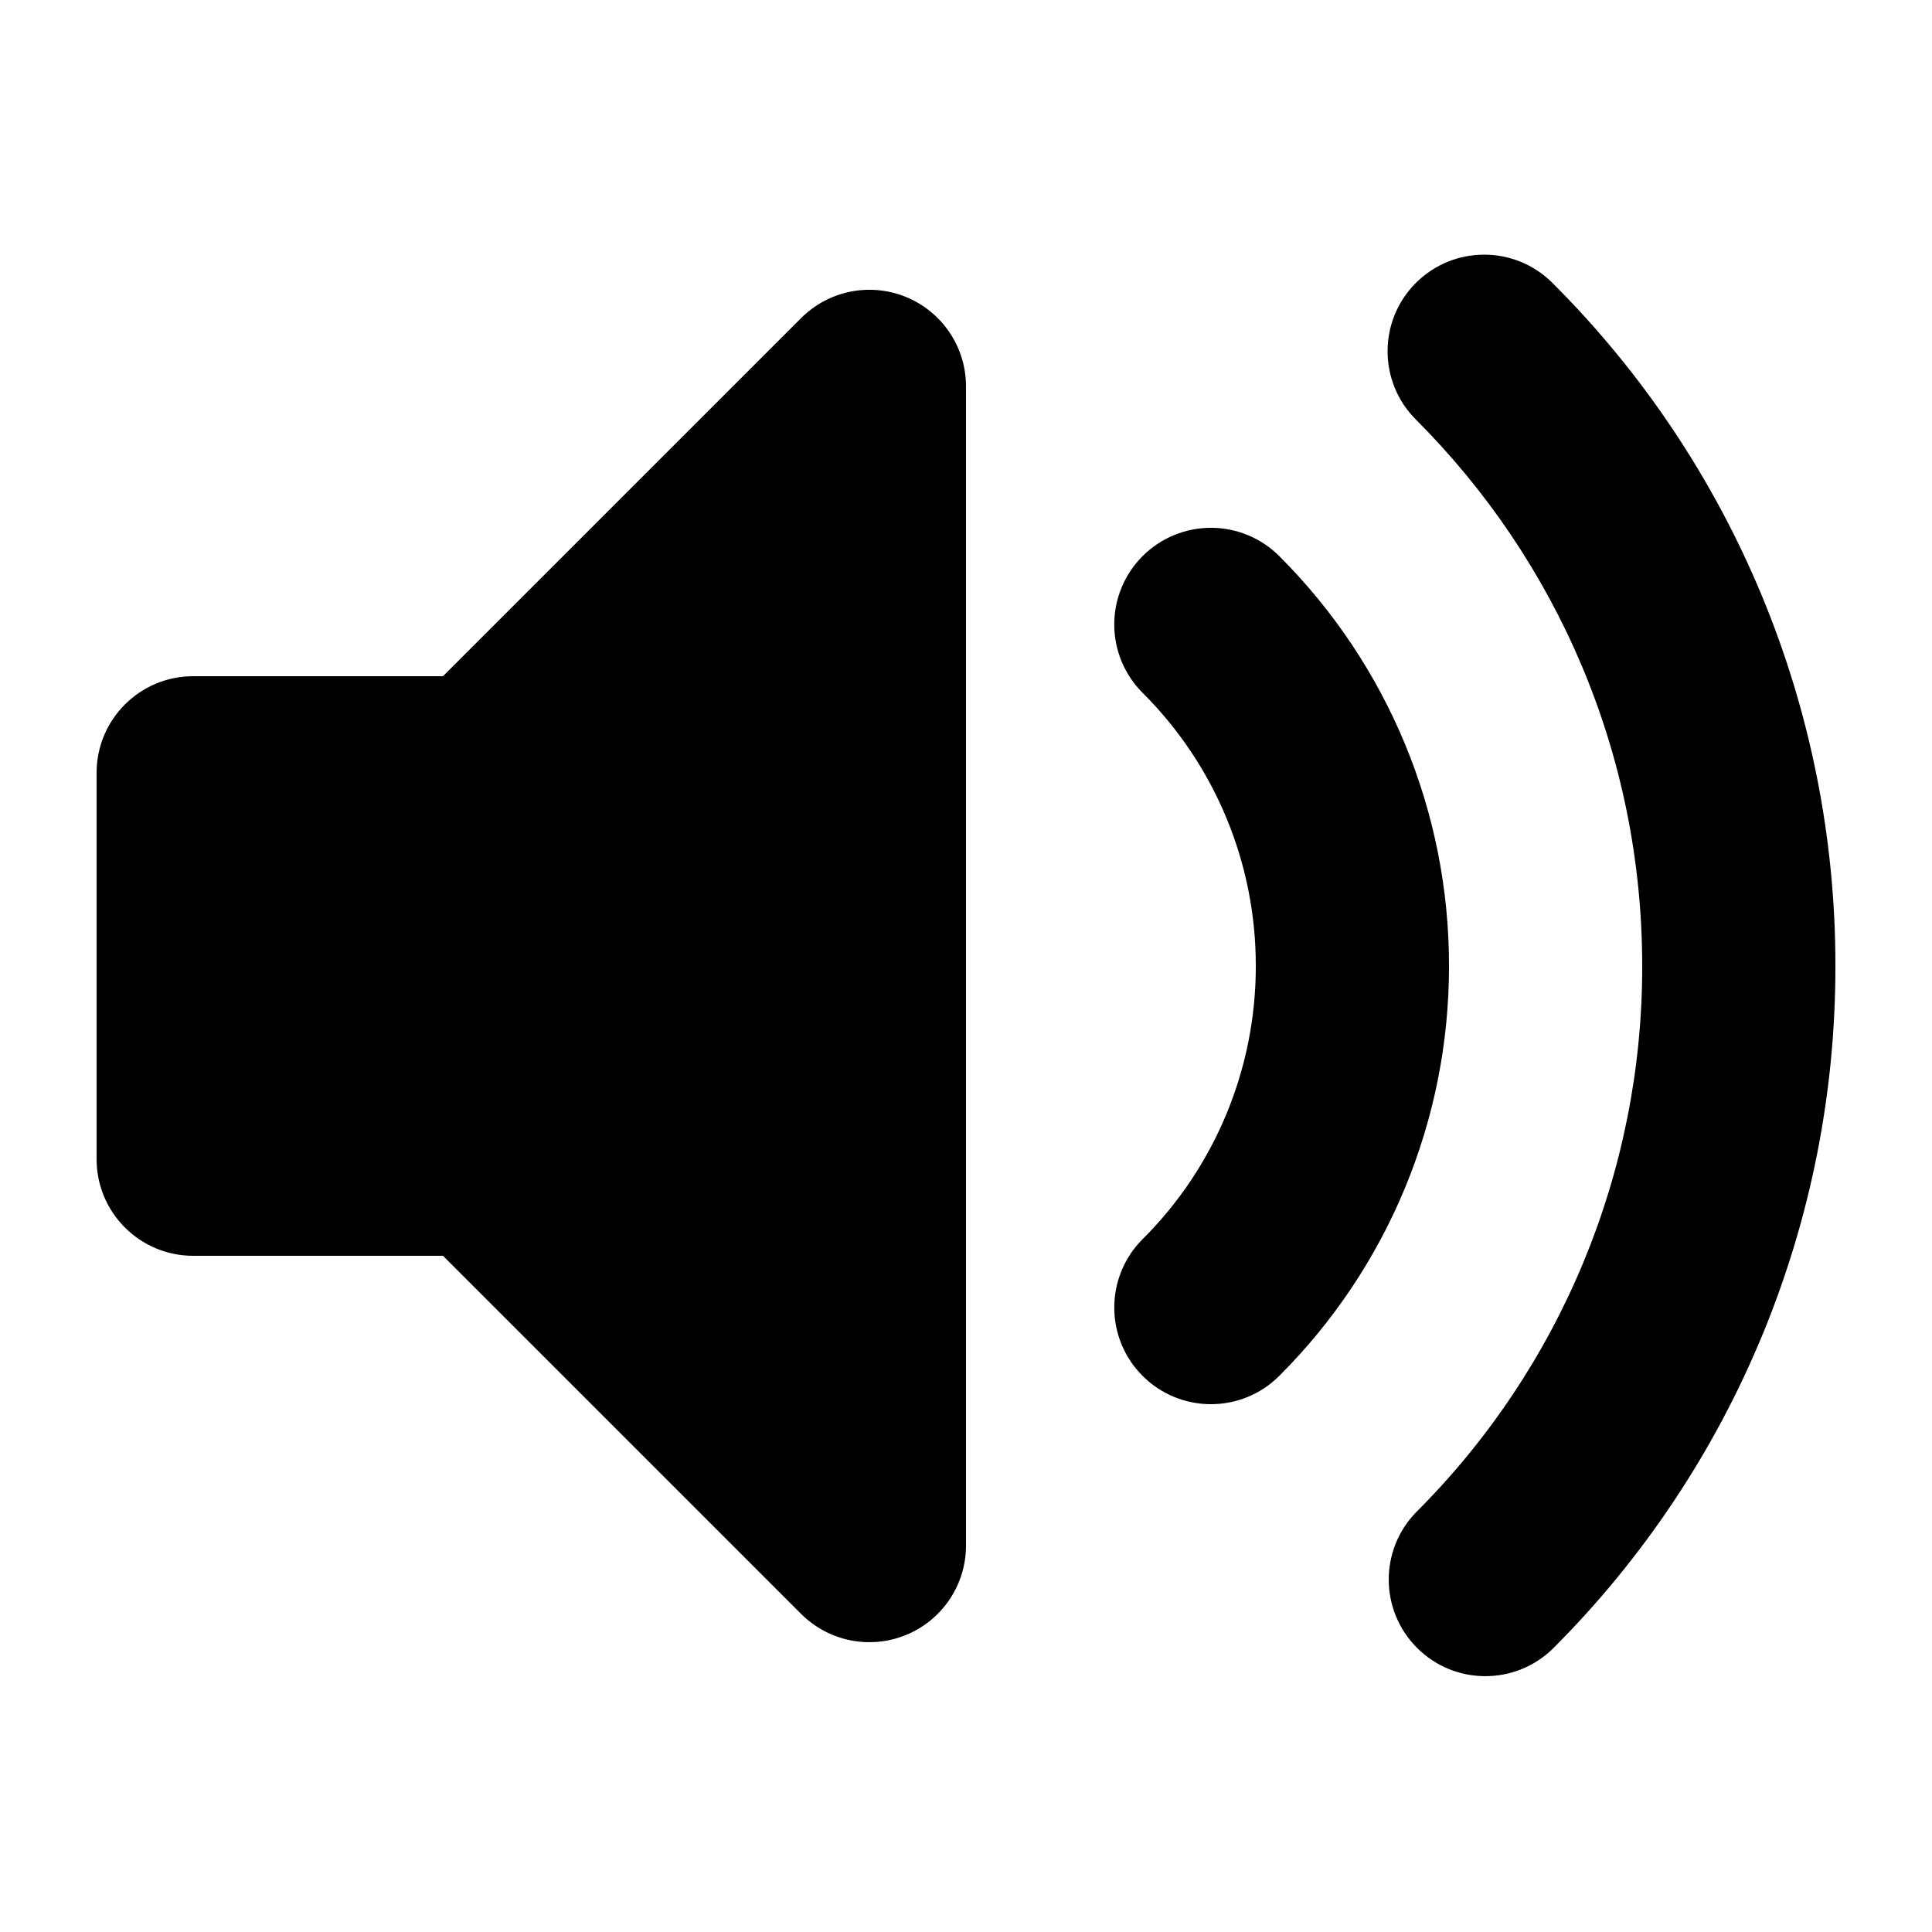
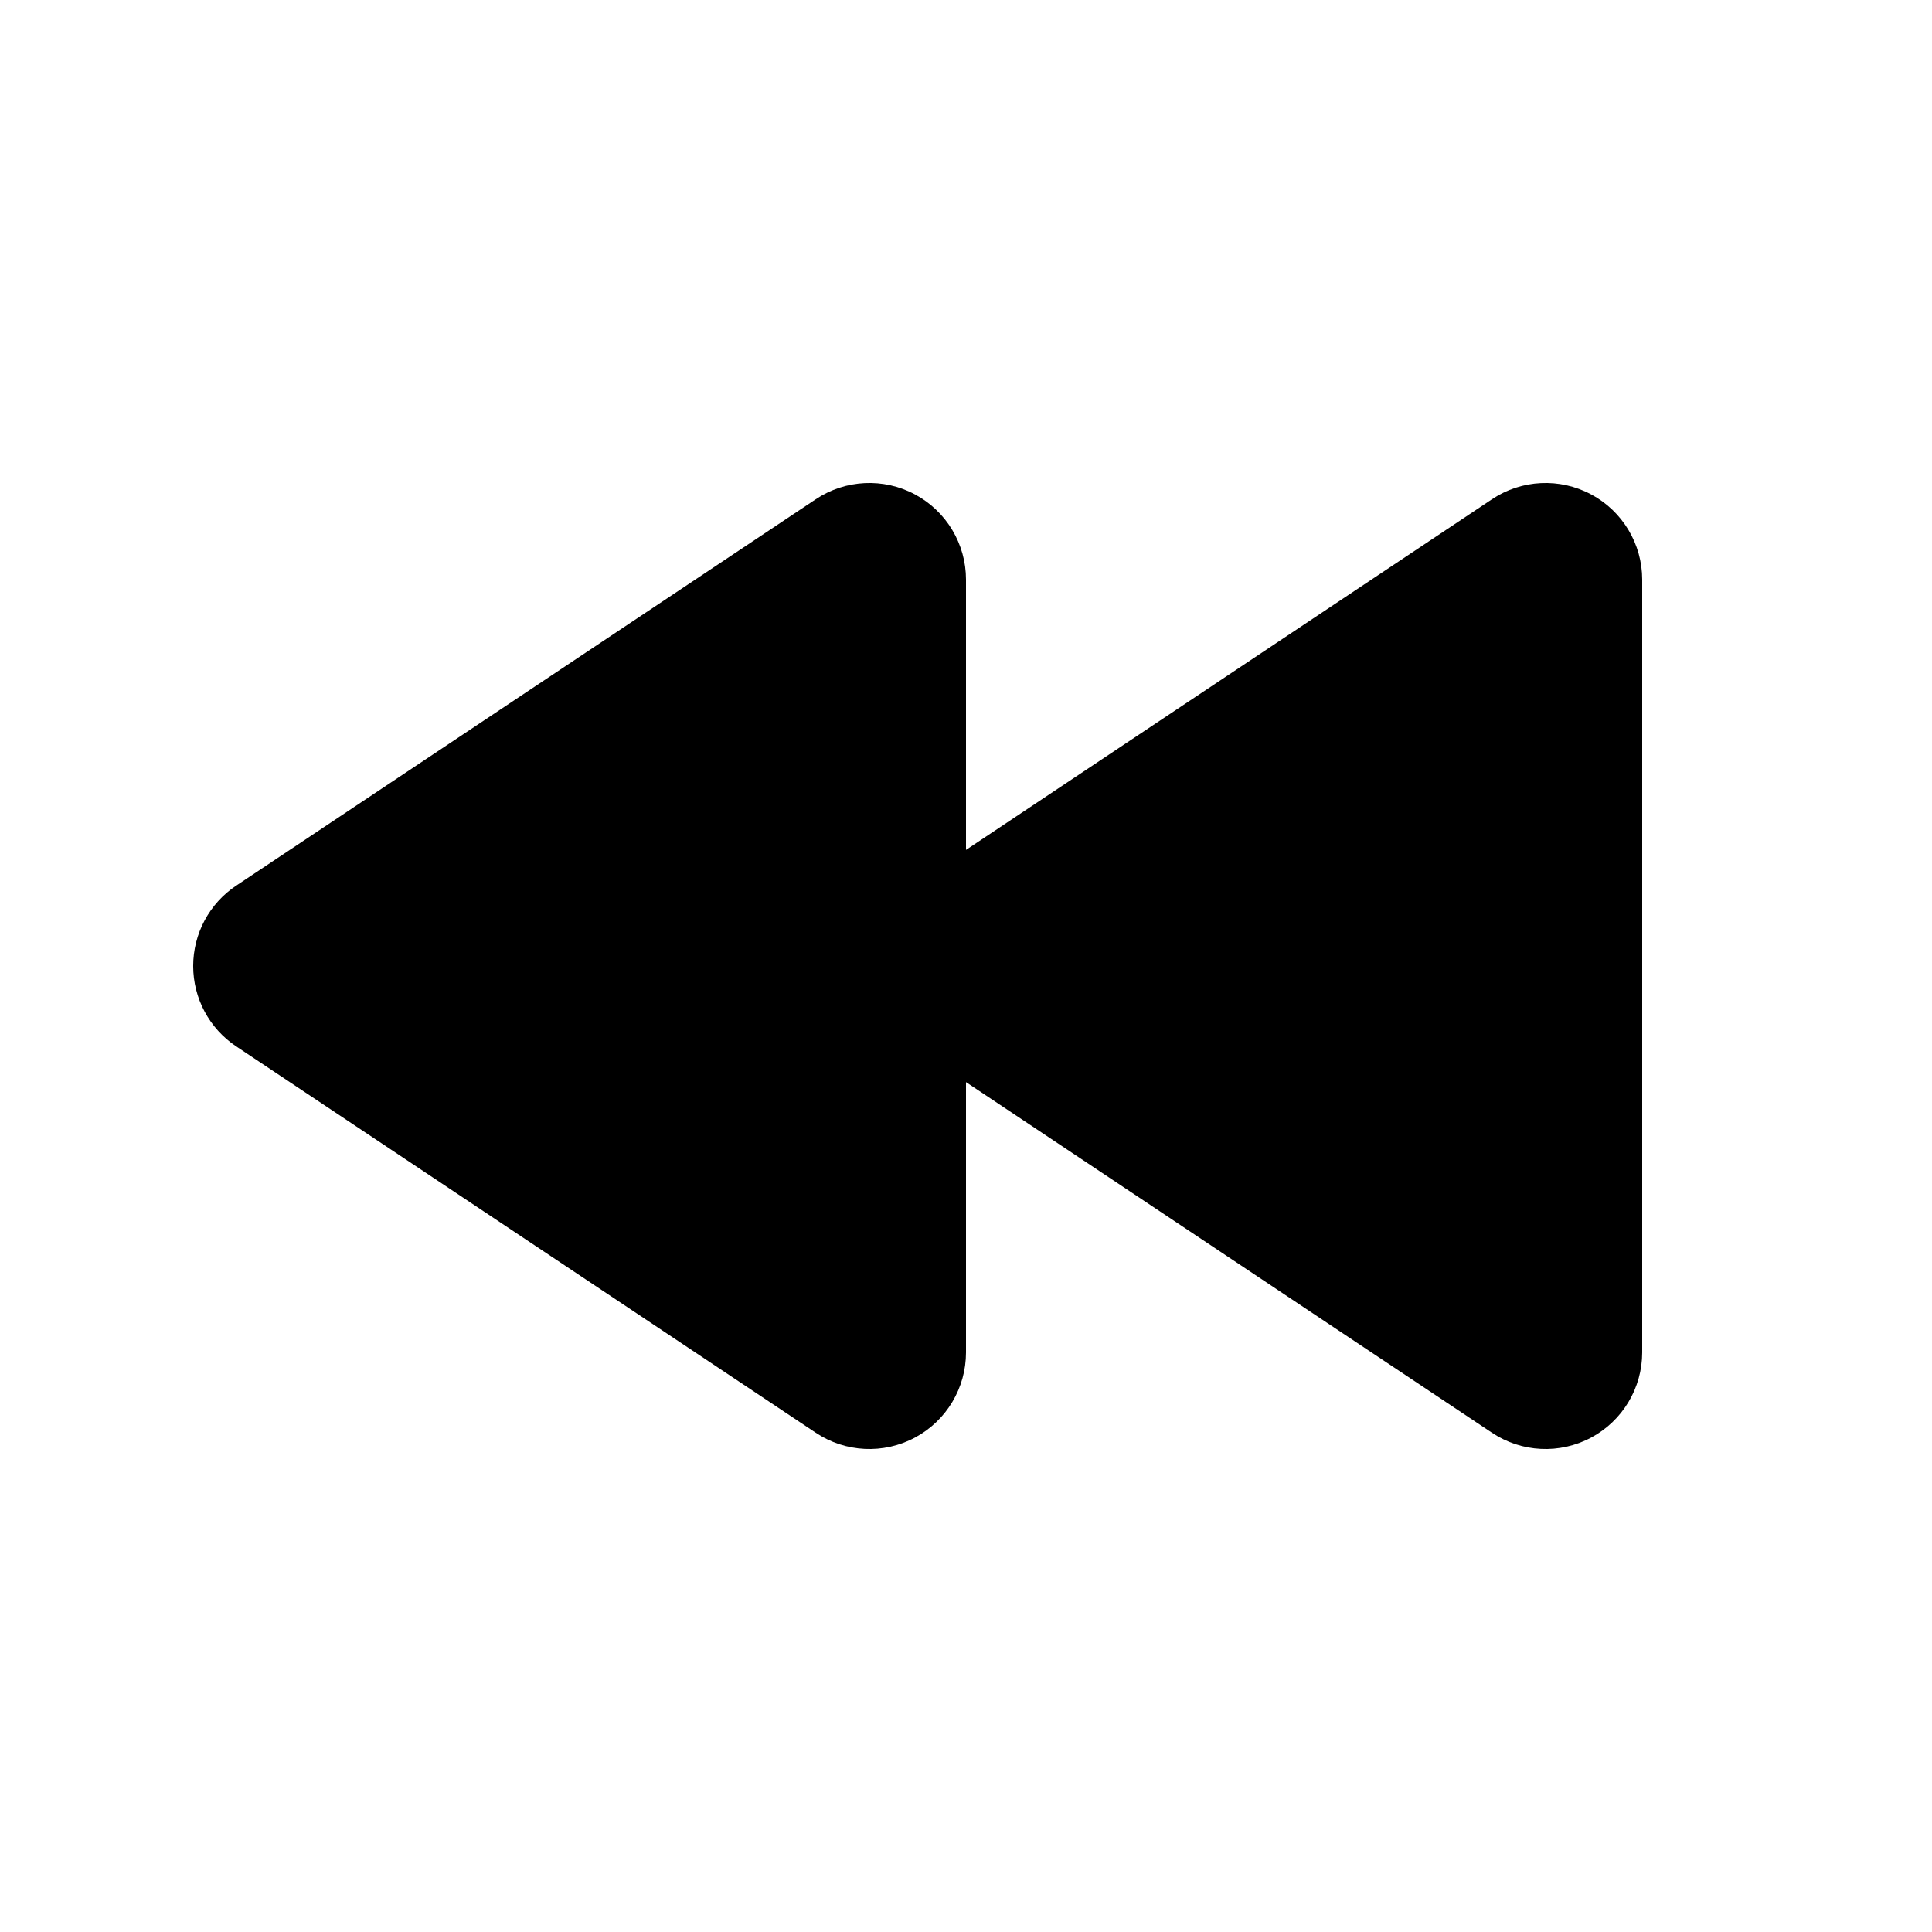
<svg xmlns="http://www.w3.org/2000/svg" class="h-5 w-5" viewBox="0 0 20 20" fill="currentColor">
-   <path fill-rule="evenodd" d="M9.383 3.076A1 1 0 0110 4v12a1 1 0 01-1.707.707L4.586 13H2a1 1 0 01-1-1V8a1 1 0 011-1h2.586l3.707-3.707a1 1 0 011.09-.217zM14.657 2.929a1 1 0 011.414 0A9.972 9.972 0 0119 10a9.972 9.972 0 01-2.929 7.071 1 1 0 01-1.414-1.414A7.971 7.971 0 0017 10c0-2.21-.894-4.208-2.343-5.657a1 1 0 010-1.414zm-2.829 2.828a1 1 0 011.415 0A5.983 5.983 0 0115 10a5.984 5.984 0 01-1.757 4.243 1 1 0 01-1.415-1.415A3.984 3.984 0 0013 10a3.983 3.983 0 00-1.172-2.828 1 1 0 010-1.415z" clip-rule="evenodd" />
+   <path d="M8.445 14.832A1 1 0 0010 14v-2.798l5.445 3.63A1 1 0 0017 14V6a1 1 0 00-1.555-.832L10 8.798V6a1 1 0 00-1.555-.832l-6 4a1 1 0 000 1.664l6 4z" />
</svg>
